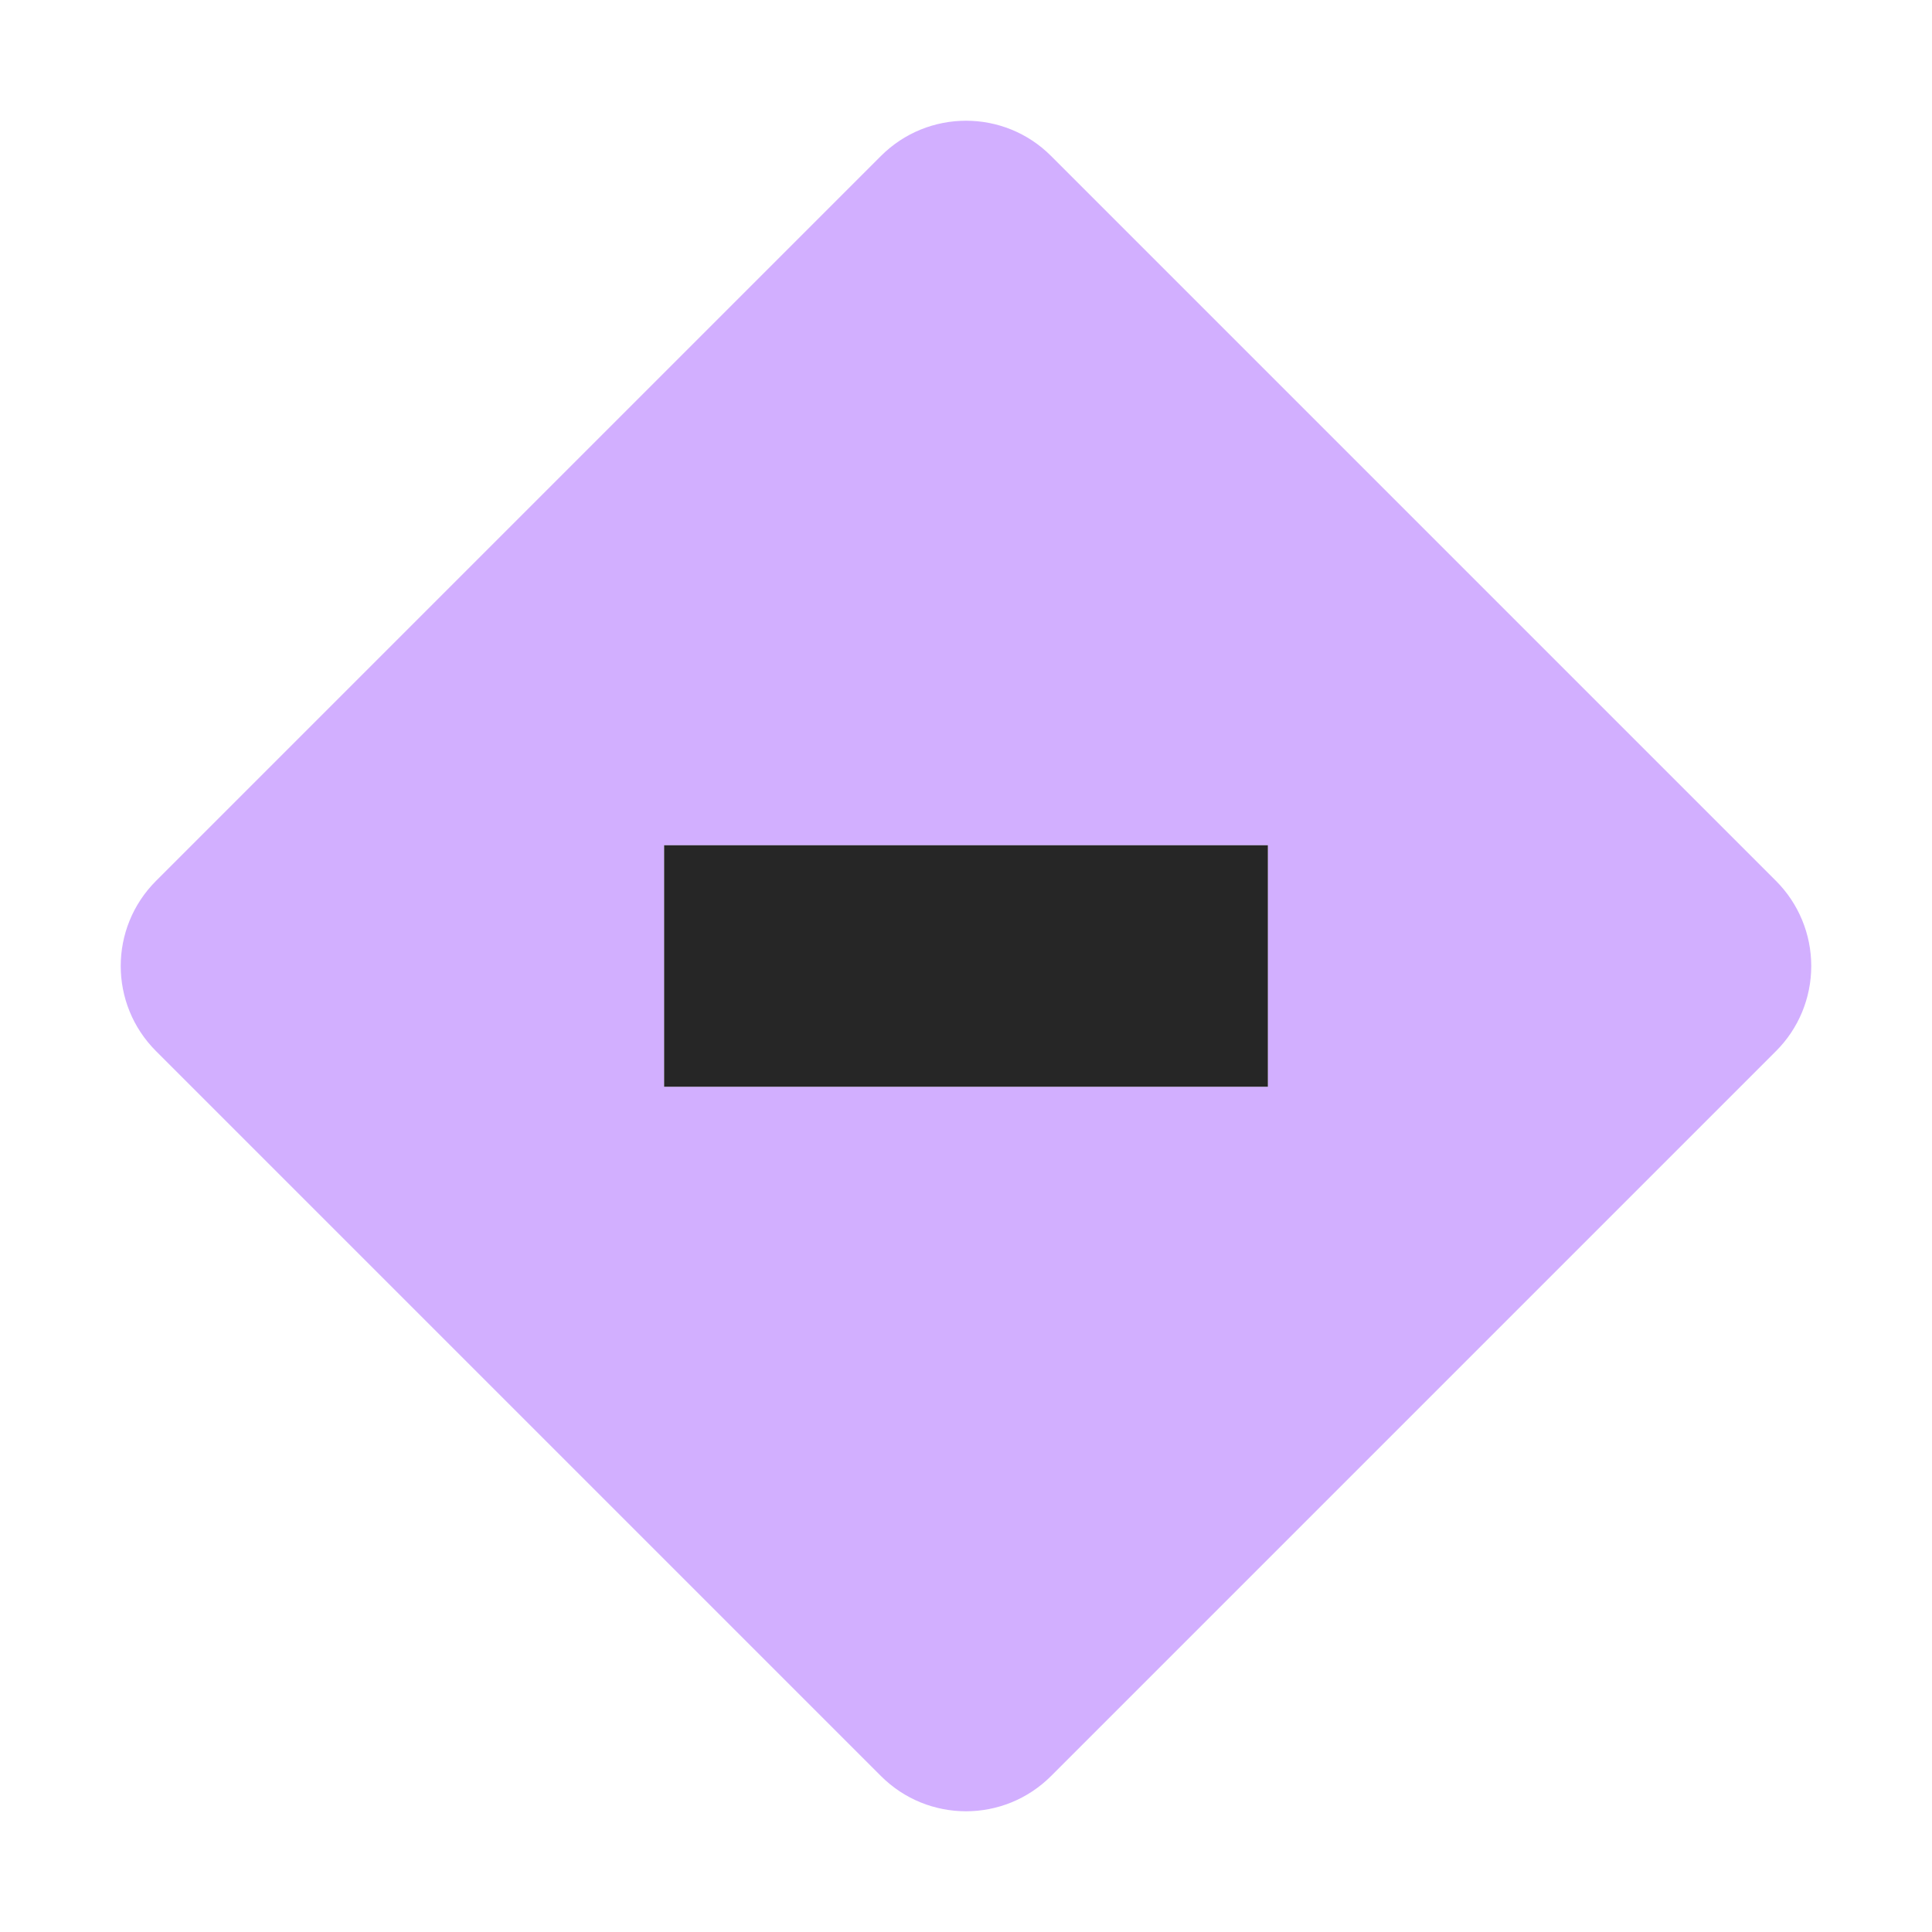
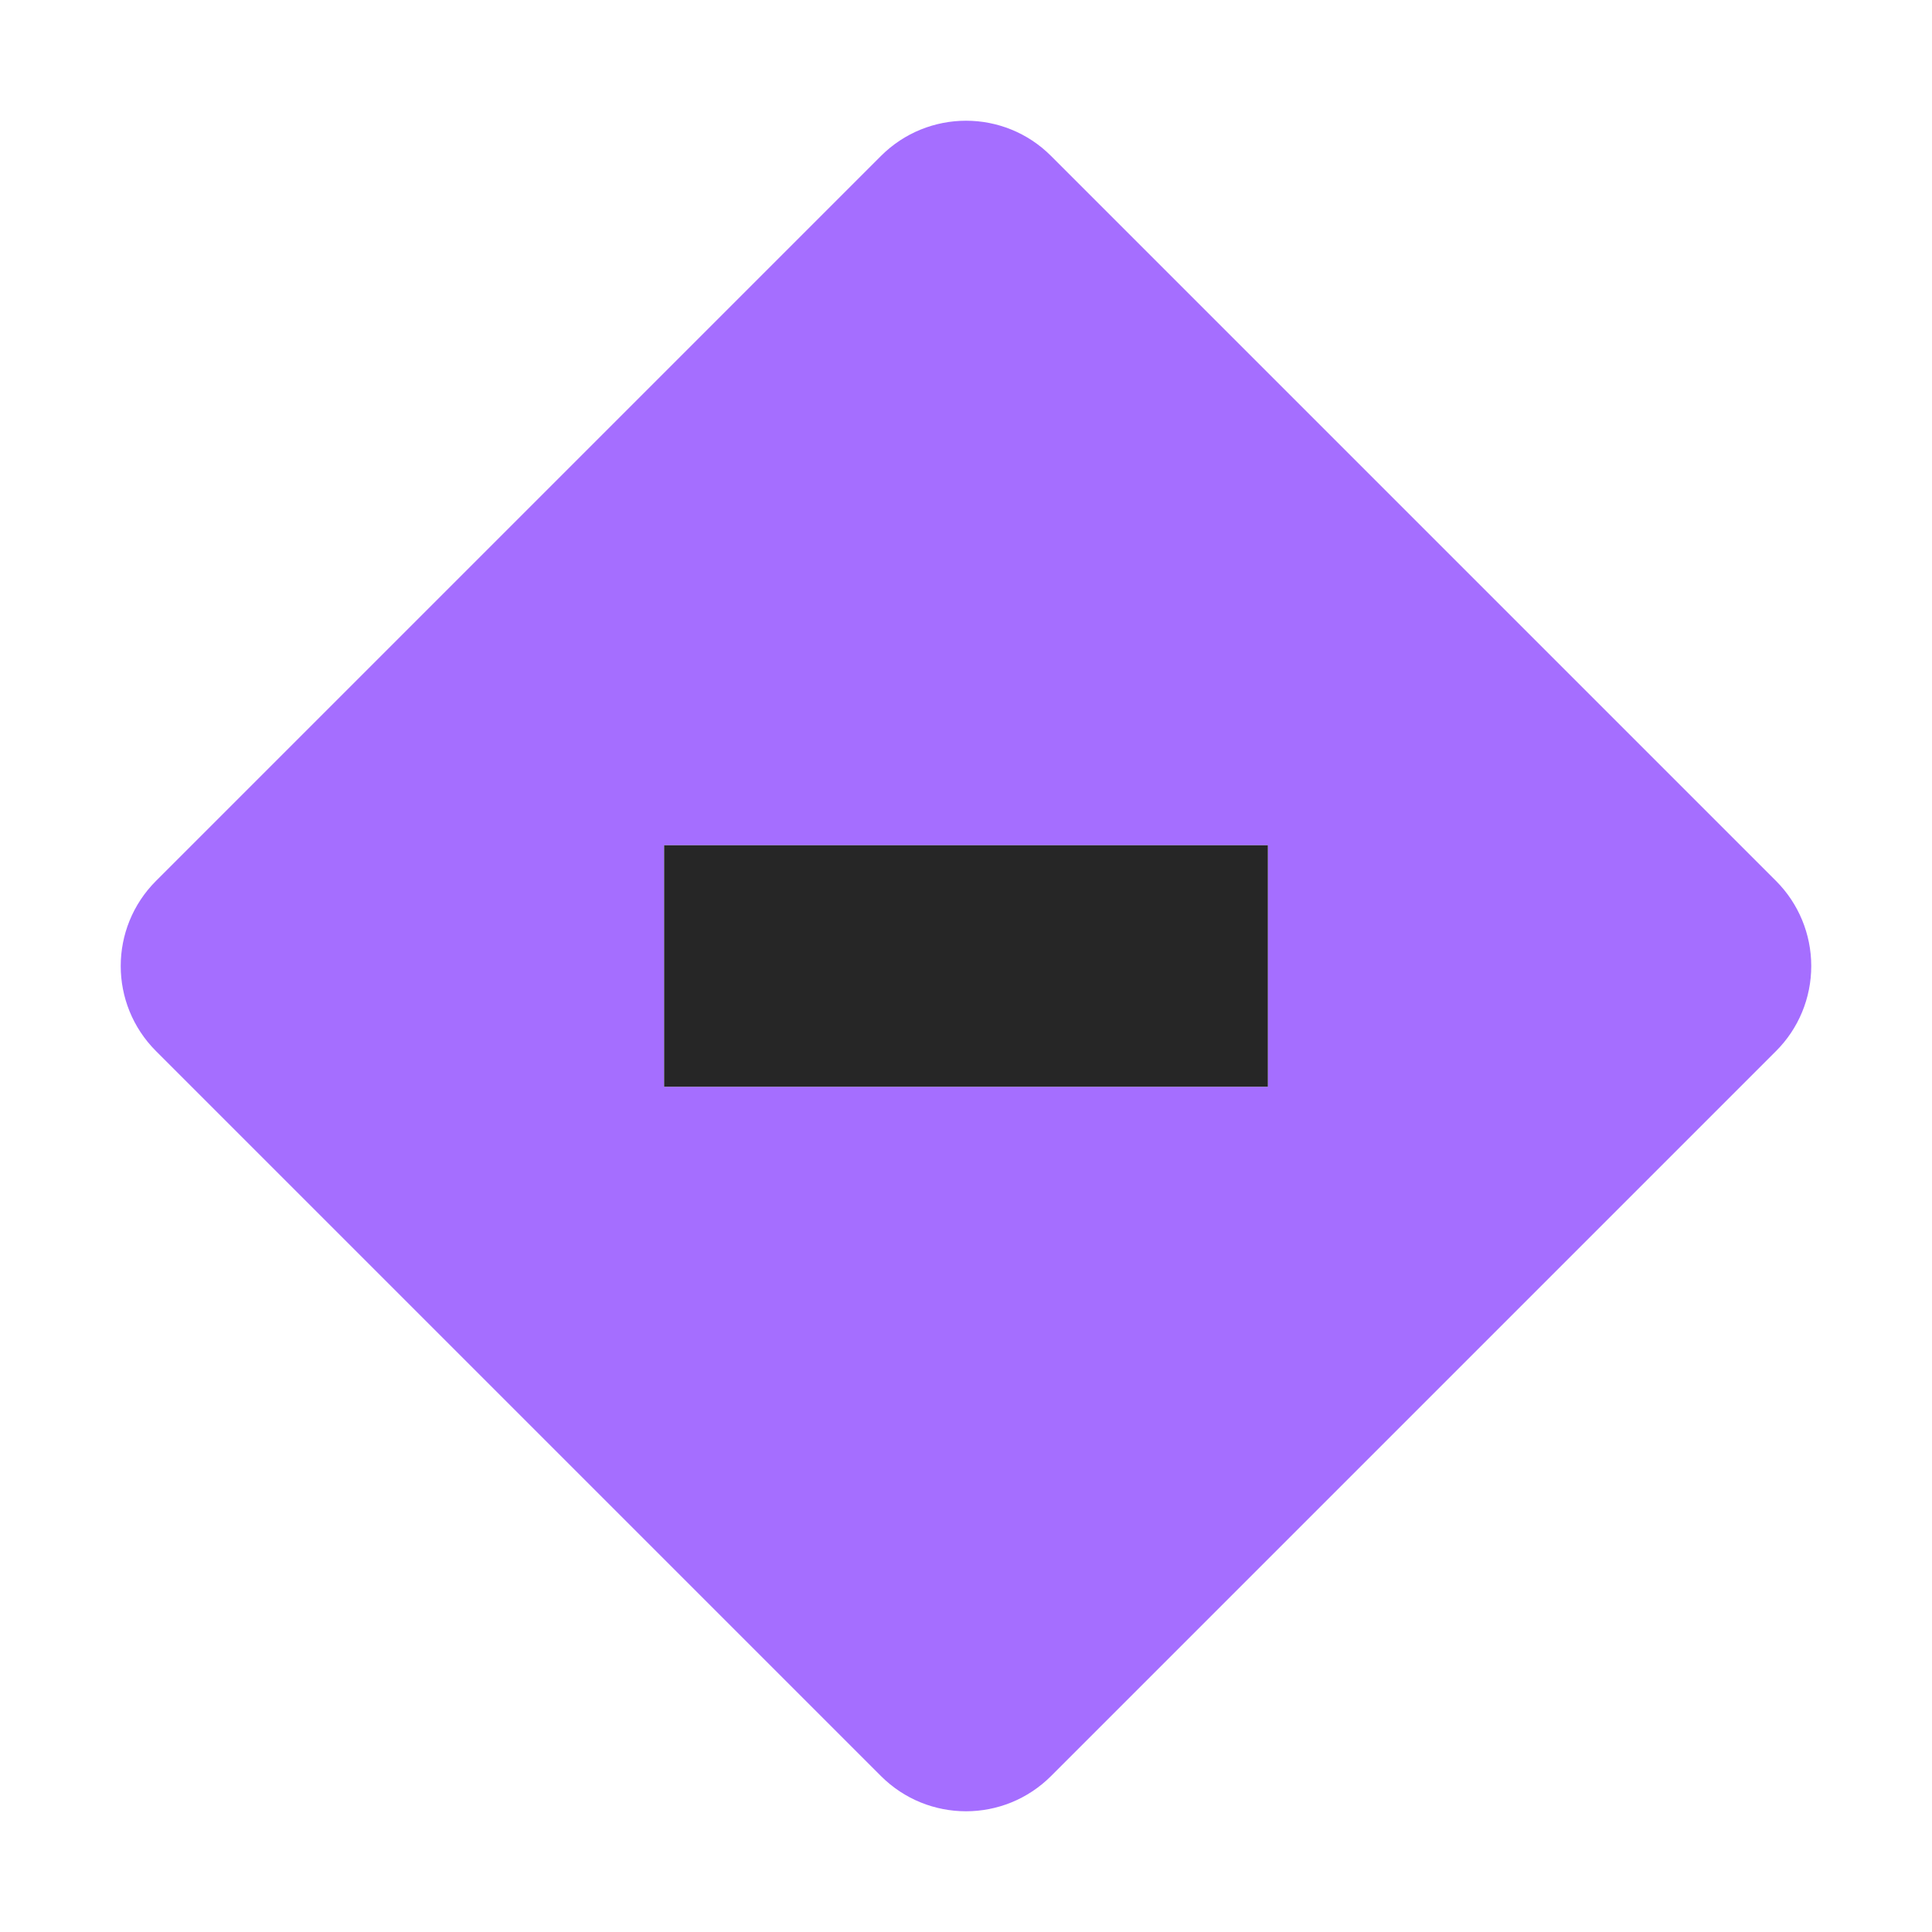
<svg xmlns="http://www.w3.org/2000/svg" width="20px" height="20px" viewBox="0 0 20 20" version="1.1">
-   <defs>
-     <filter id="filter-1">
-       <feColorMatrix in="SourceGraphic" type="matrix" values="0 0 0 0 0.647 0 0 0 0 0.431 0 0 0 0 1 0 0 0 1 0" />
-     </filter>
-   </defs>
  <g id="Structure" stroke="none" stroke-width="1" fill="none" fill-rule="evenodd">
    <g id="Group">
-       <g filter="url(#filter-1)" id="undefined--filled">
-         <g>
-           <path d="M18.385,9.119 L10.881,1.615 C10.395,1.128 9.606,1.128 9.119,1.615 L1.615,9.119 C1.128,9.606 1.128,10.394 1.615,10.881 L9.119,18.385 C9.606,18.872 10.394,18.872 10.881,18.385 L18.385,10.881 C18.619,10.648 18.75,10.331 18.75,10 C18.75,9.67 18.619,9.353 18.385,9.119 Z M13.125,11.25 L6.875,11.25 L6.875,8.75 L13.125,8.75 L13.125,11.25 Z" id="Shape" fill="#A56EFF" fill-rule="nonzero" />
-           <rect id="_Transparent_Rectangle_" x="0" y="0" width="20" height="20" />
-         </g>
+       <g>
+         <path d="M18.385,9.119 L10.881,1.615 C10.395,1.128 9.606,1.128 9.119,1.615 L1.615,9.119 C1.128,9.606 1.128,10.394 1.615,10.881 L9.119,18.385 C9.606,18.872 10.394,18.872 10.881,18.385 L18.385,10.881 C18.619,10.648 18.75,10.331 18.75,10 C18.75,9.67 18.619,9.353 18.385,9.119 Z M13.125,11.25 L6.875,11.25 L6.875,8.75 L13.125,8.75 L13.125,11.25 Z" id="Shape" fill="#A56EFF" fill-rule="nonzero" />
+         <rect id="_Transparent_Rectangle_" x="0" y="0" width="20" height="20" />
      </g>
      <rect id="inner-path" fill="#262626" x="6.875" y="8.75" width="6.25" height="2.5" />
    </g>
  </g>
</svg>
